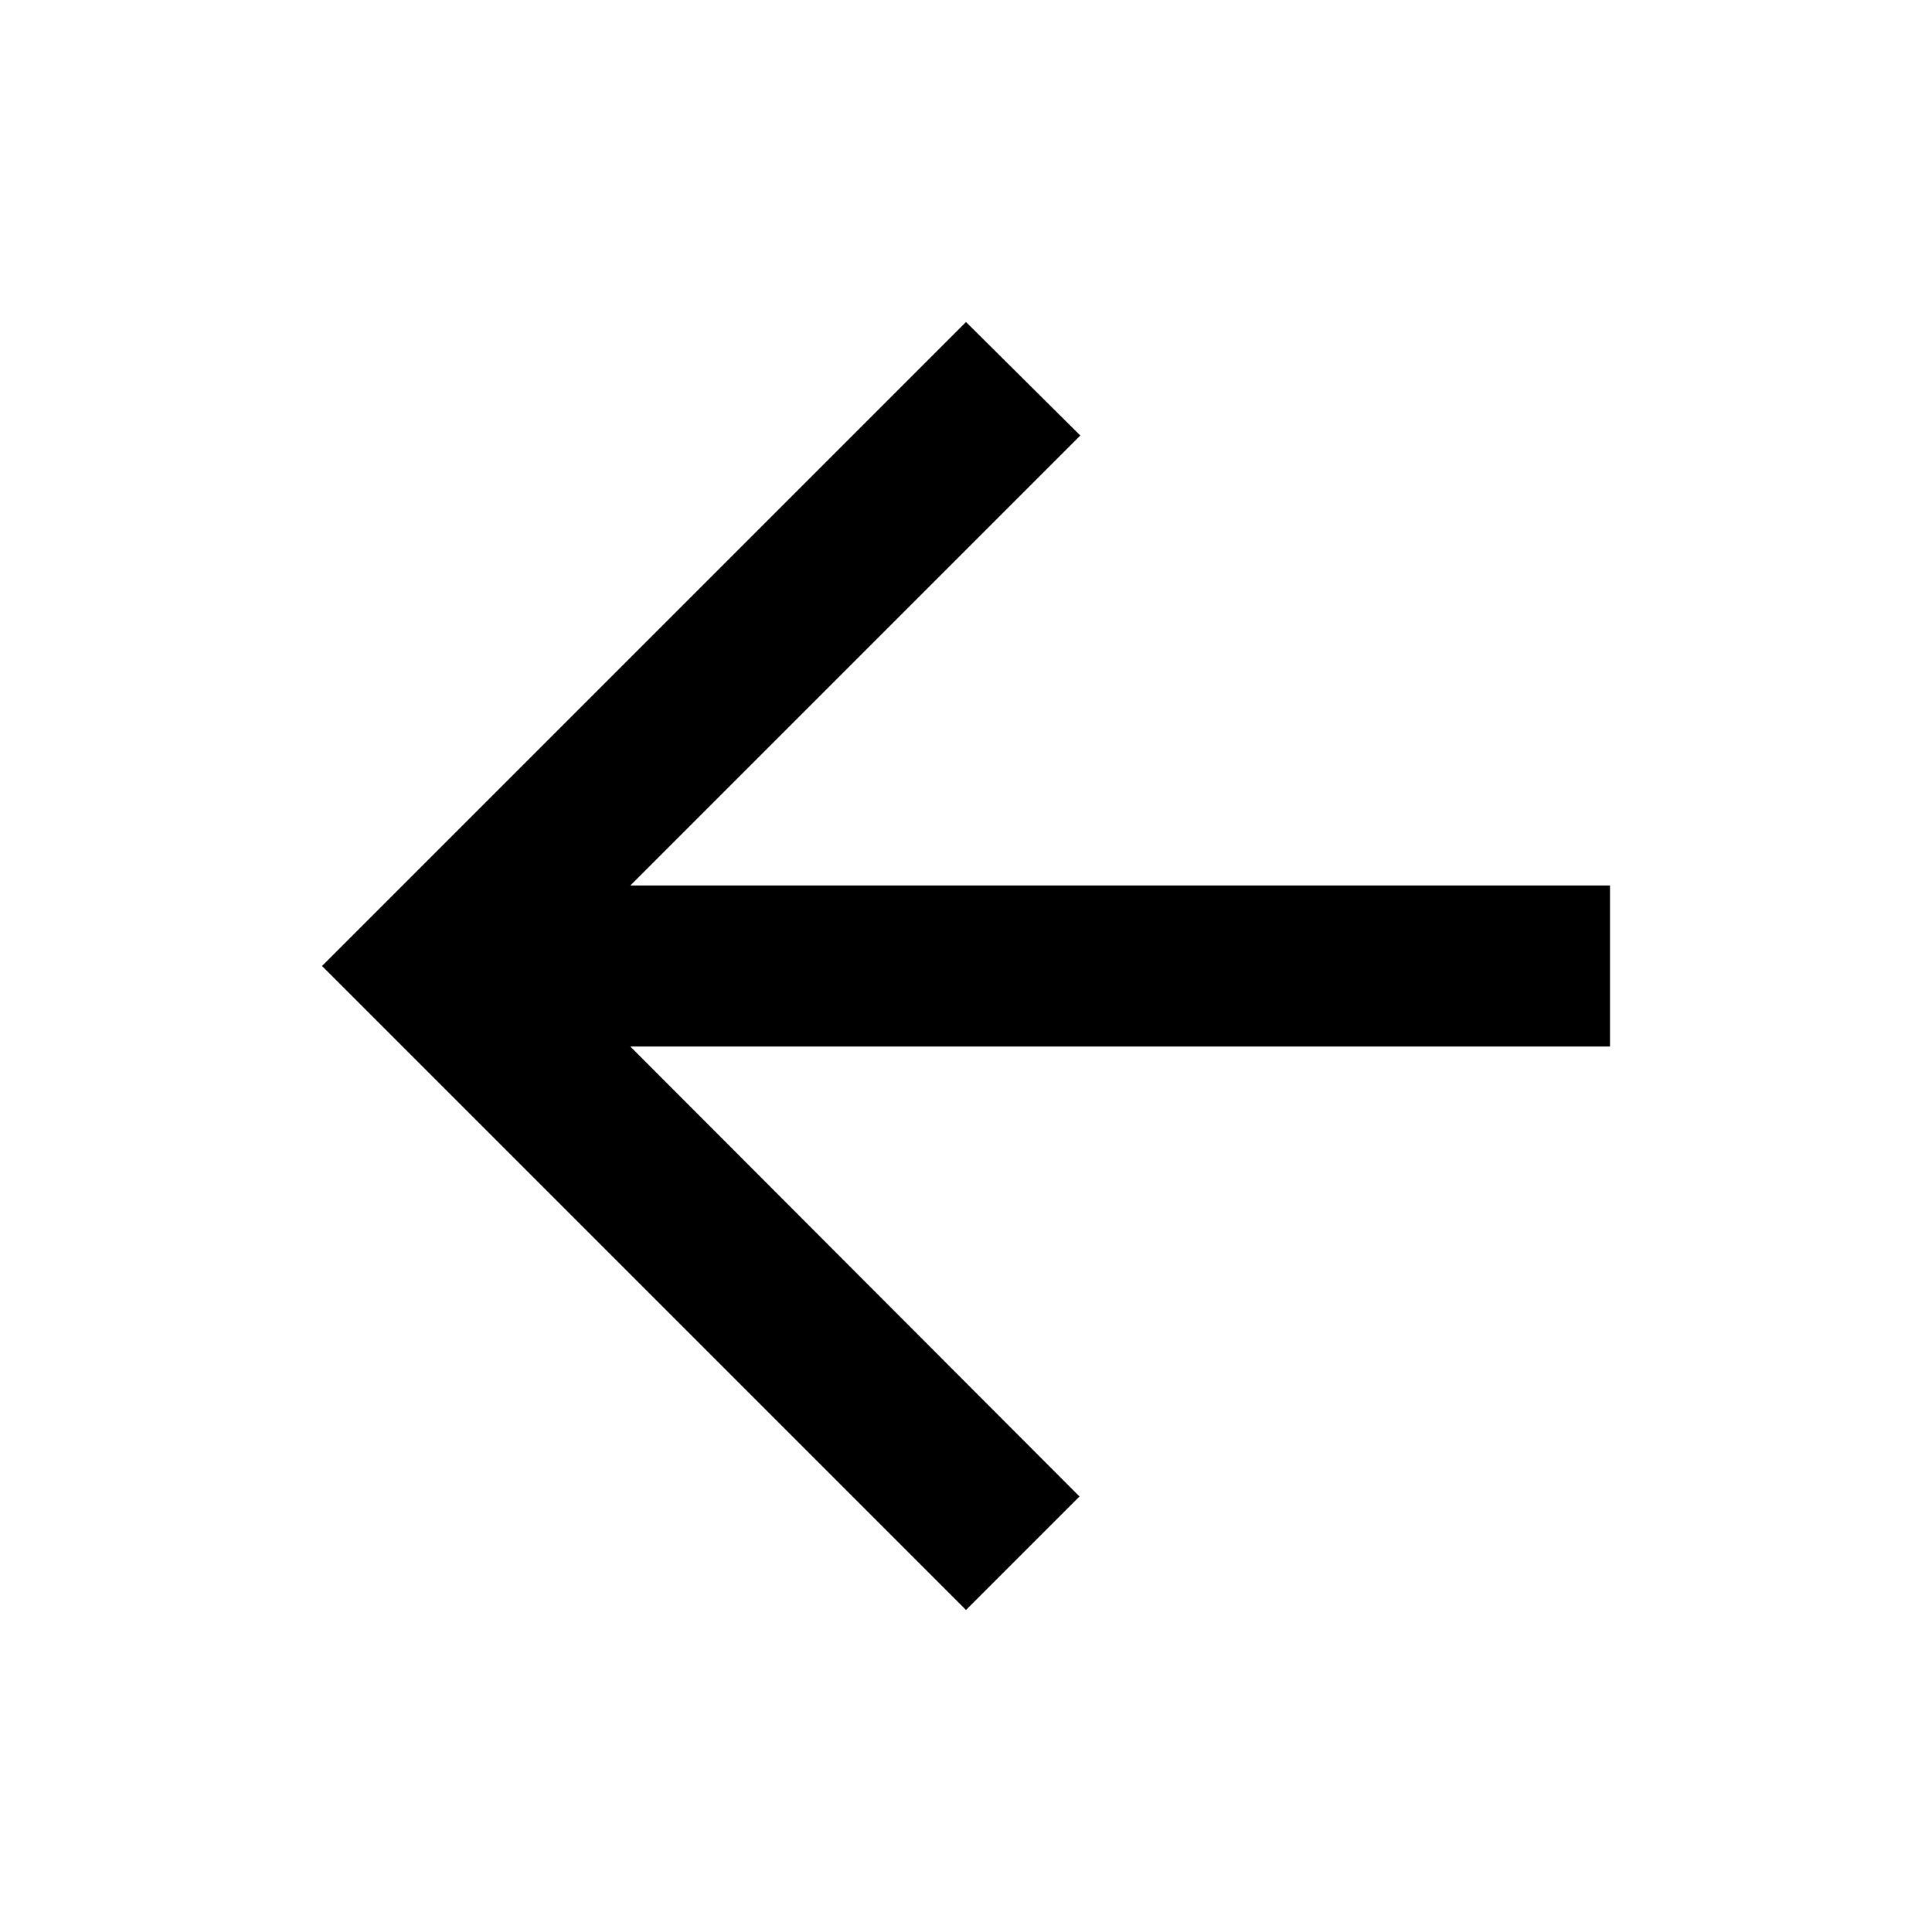
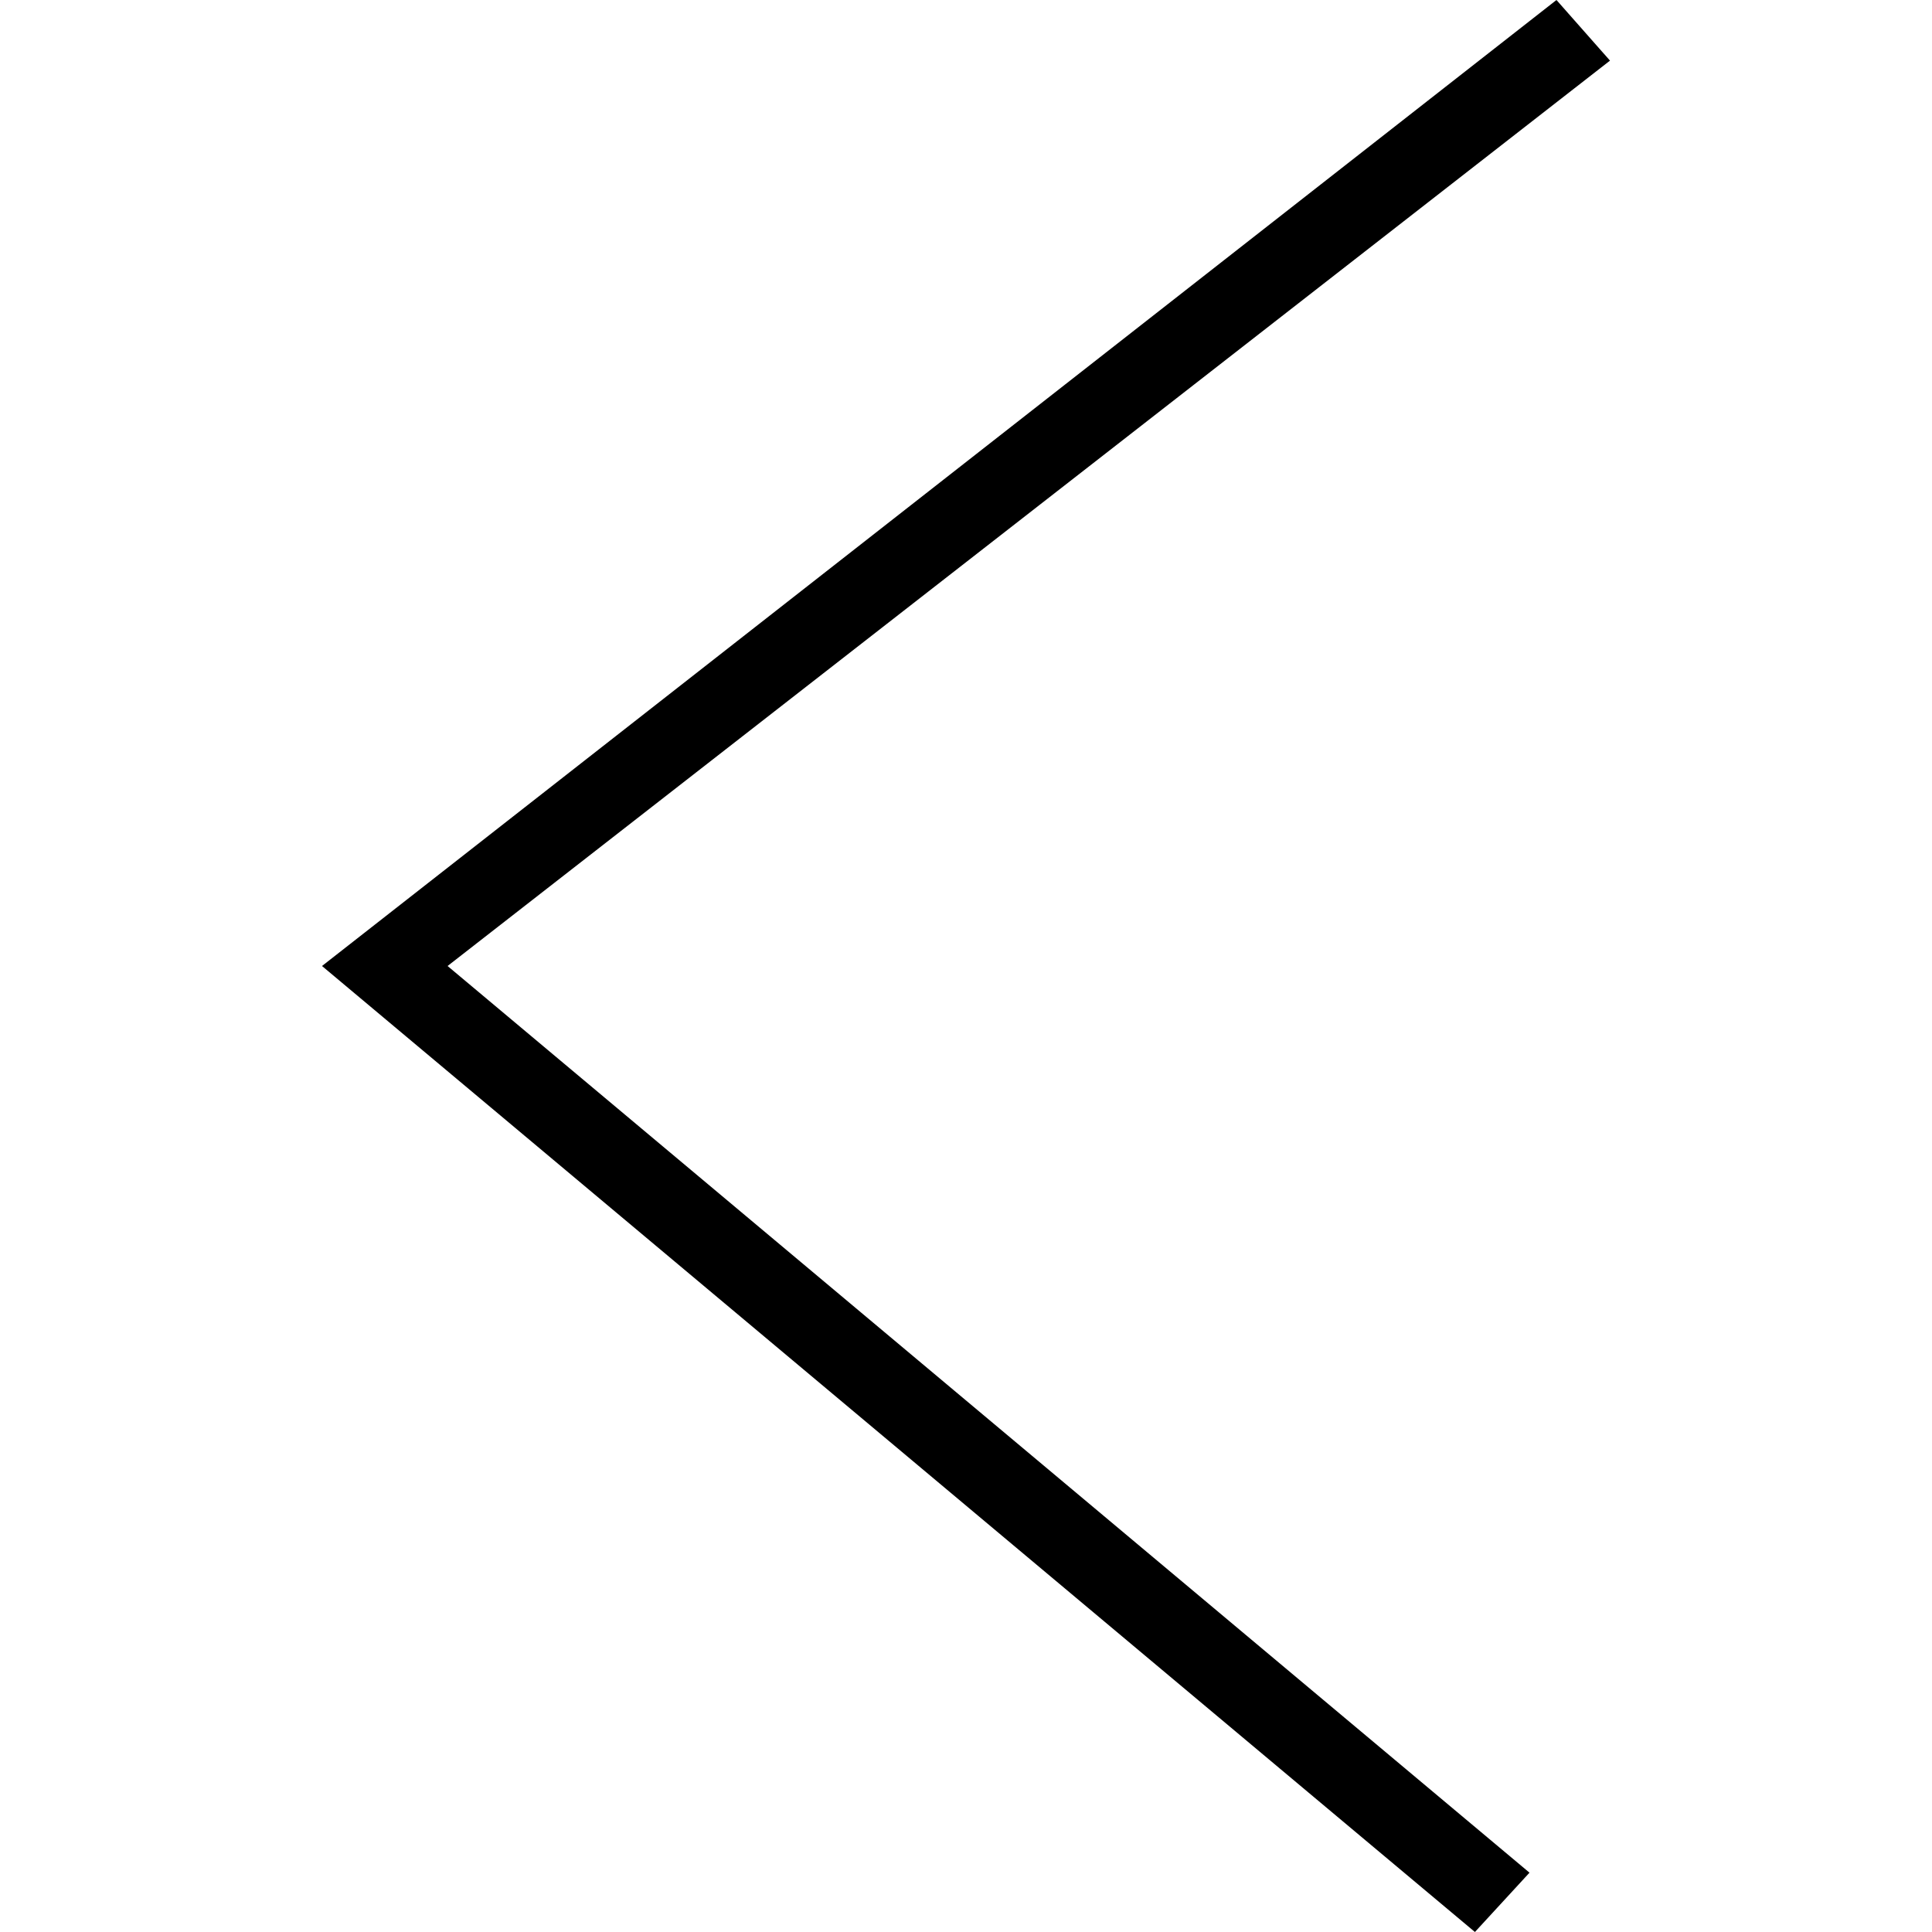
- <svg xmlns="http://www.w3.org/2000/svg" fill="#000000" height="24" viewBox="0 0 24 24" width="24">
-   <path d="M0 0h24v24H0z" fill="none" />
-   <path d="M20 11H7.83l5.59-5.59L12 4l-8 8 8 8 1.41-1.41L7.83 13H20v-2z" />
+ <svg xmlns="http://www.w3.org/2000/svg" width="24" height="24" fill-rule="evenodd" clip-rule="evenodd">
+   <path d="M20 .753l-14.44 11.247 13.44 11.263-.678.737-14.322-12 15.335-12 .665.753z" />
</svg>
